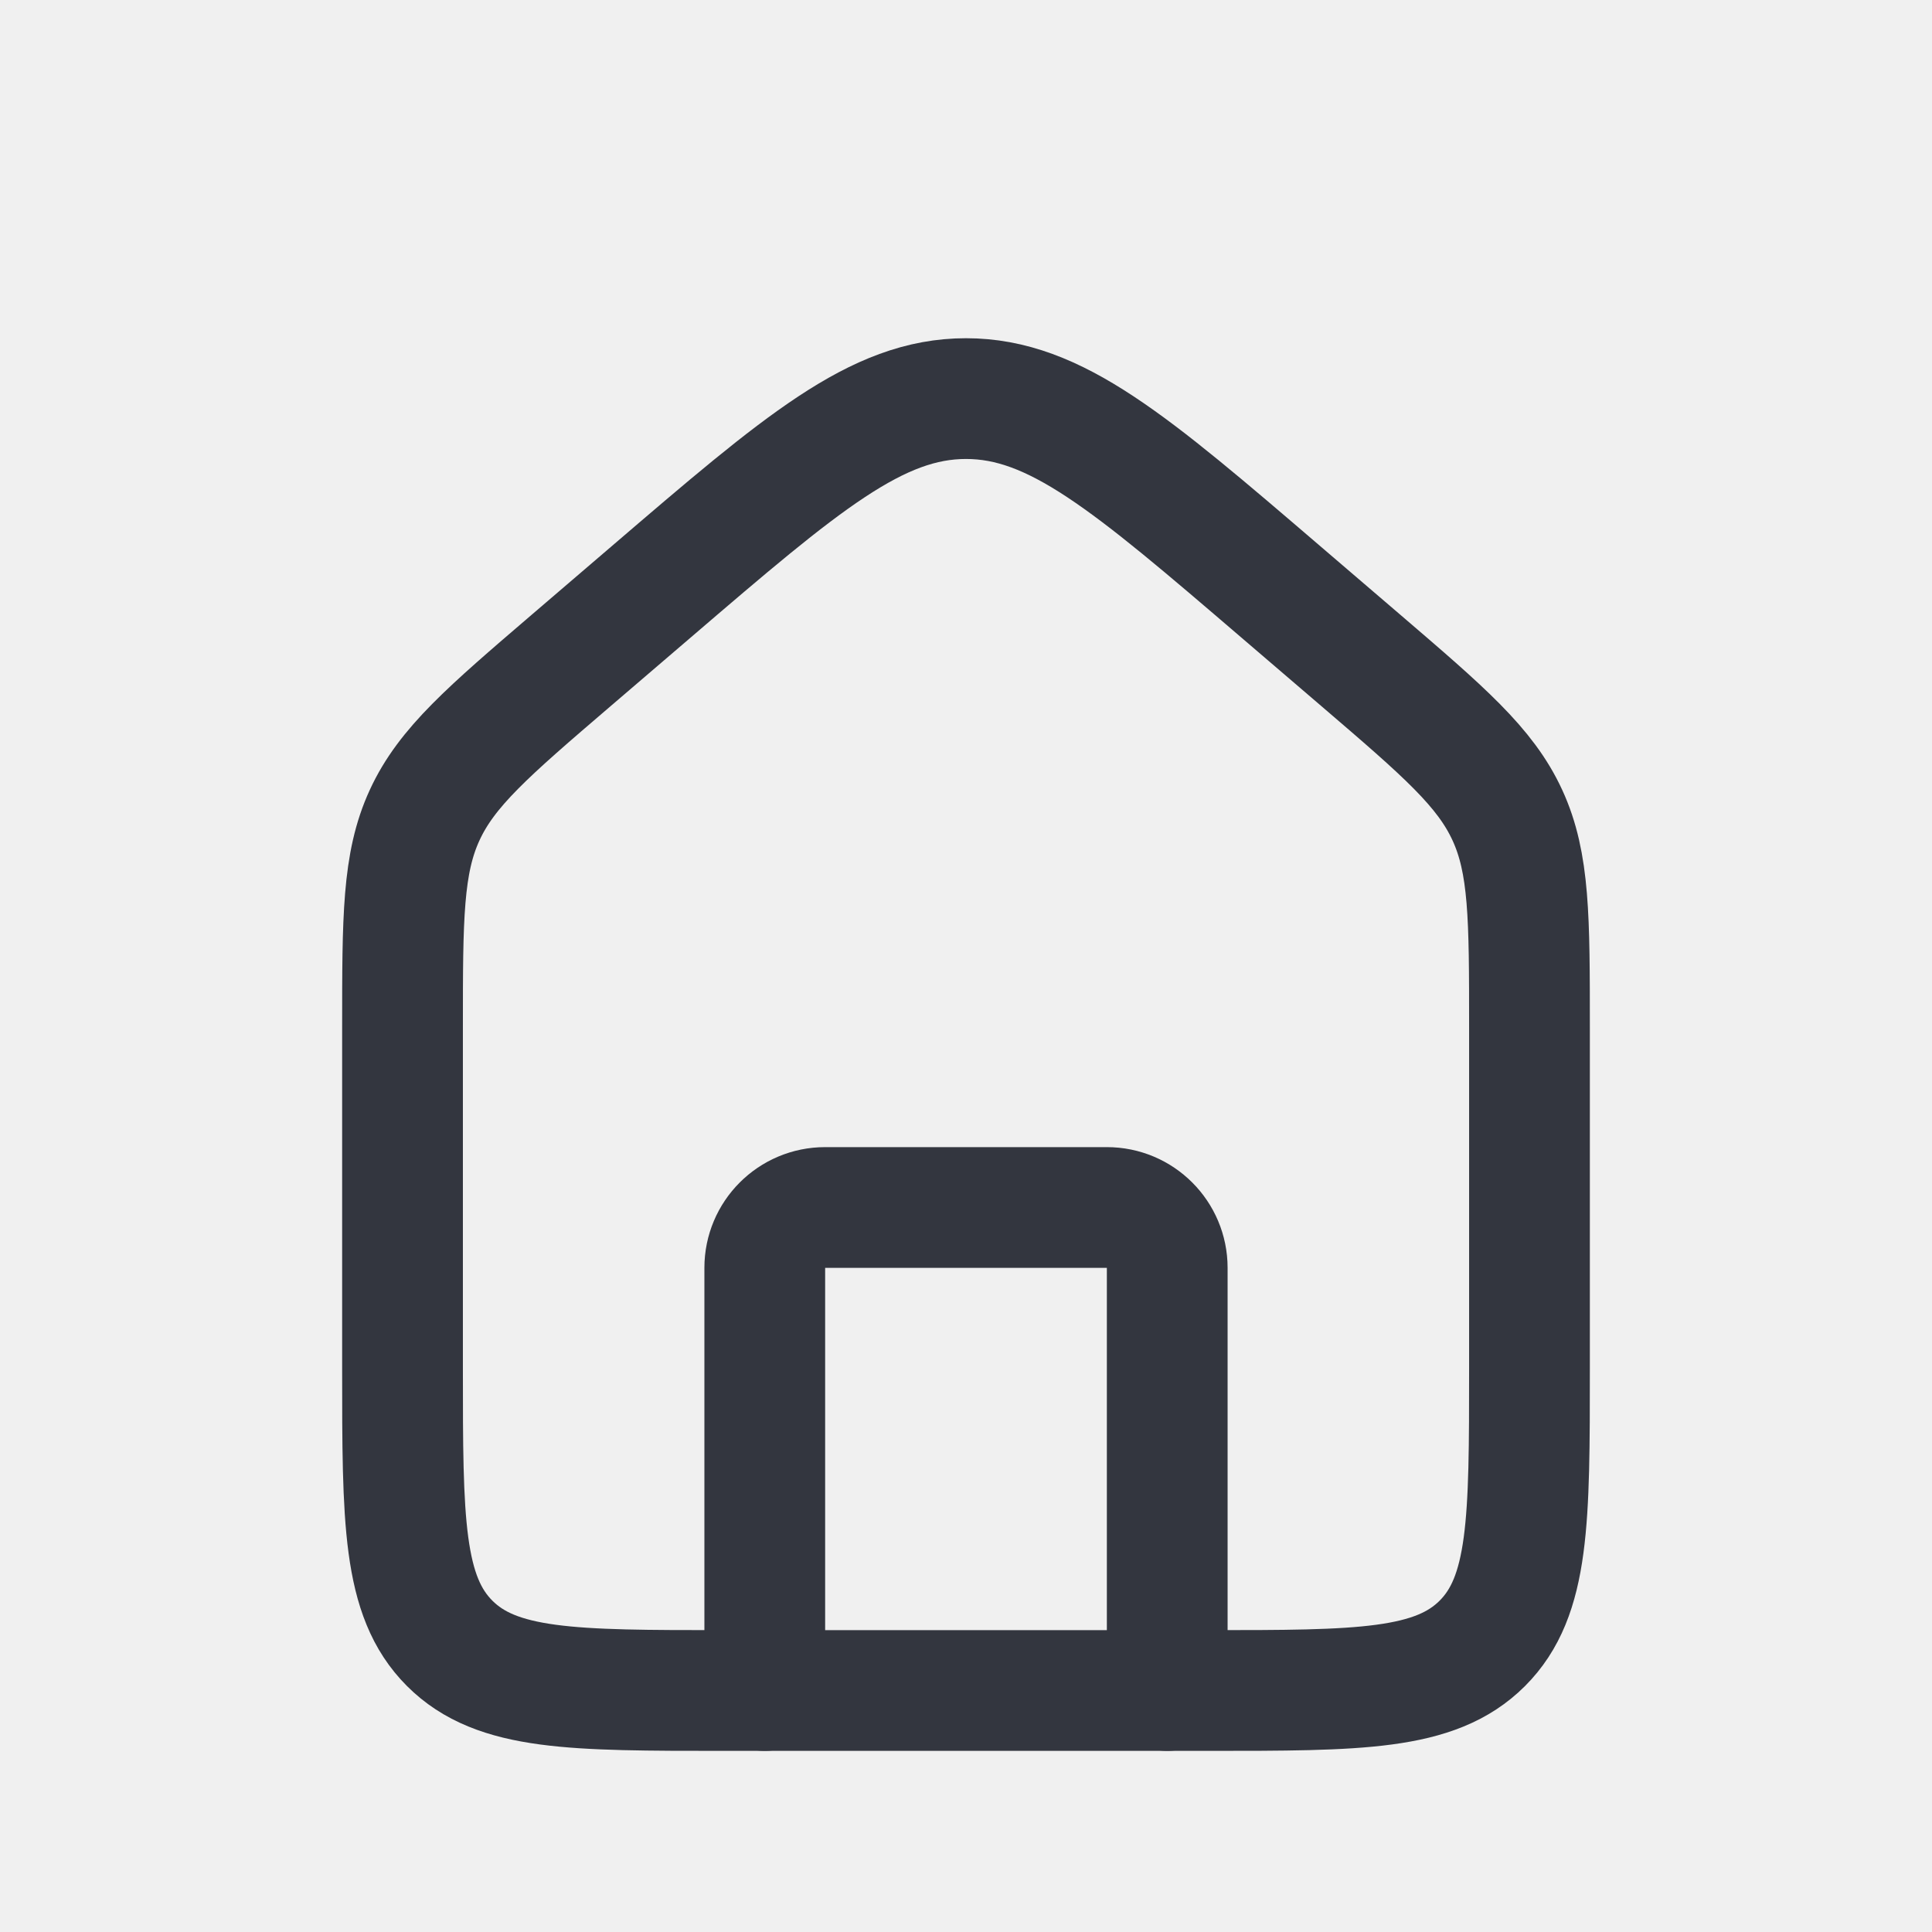
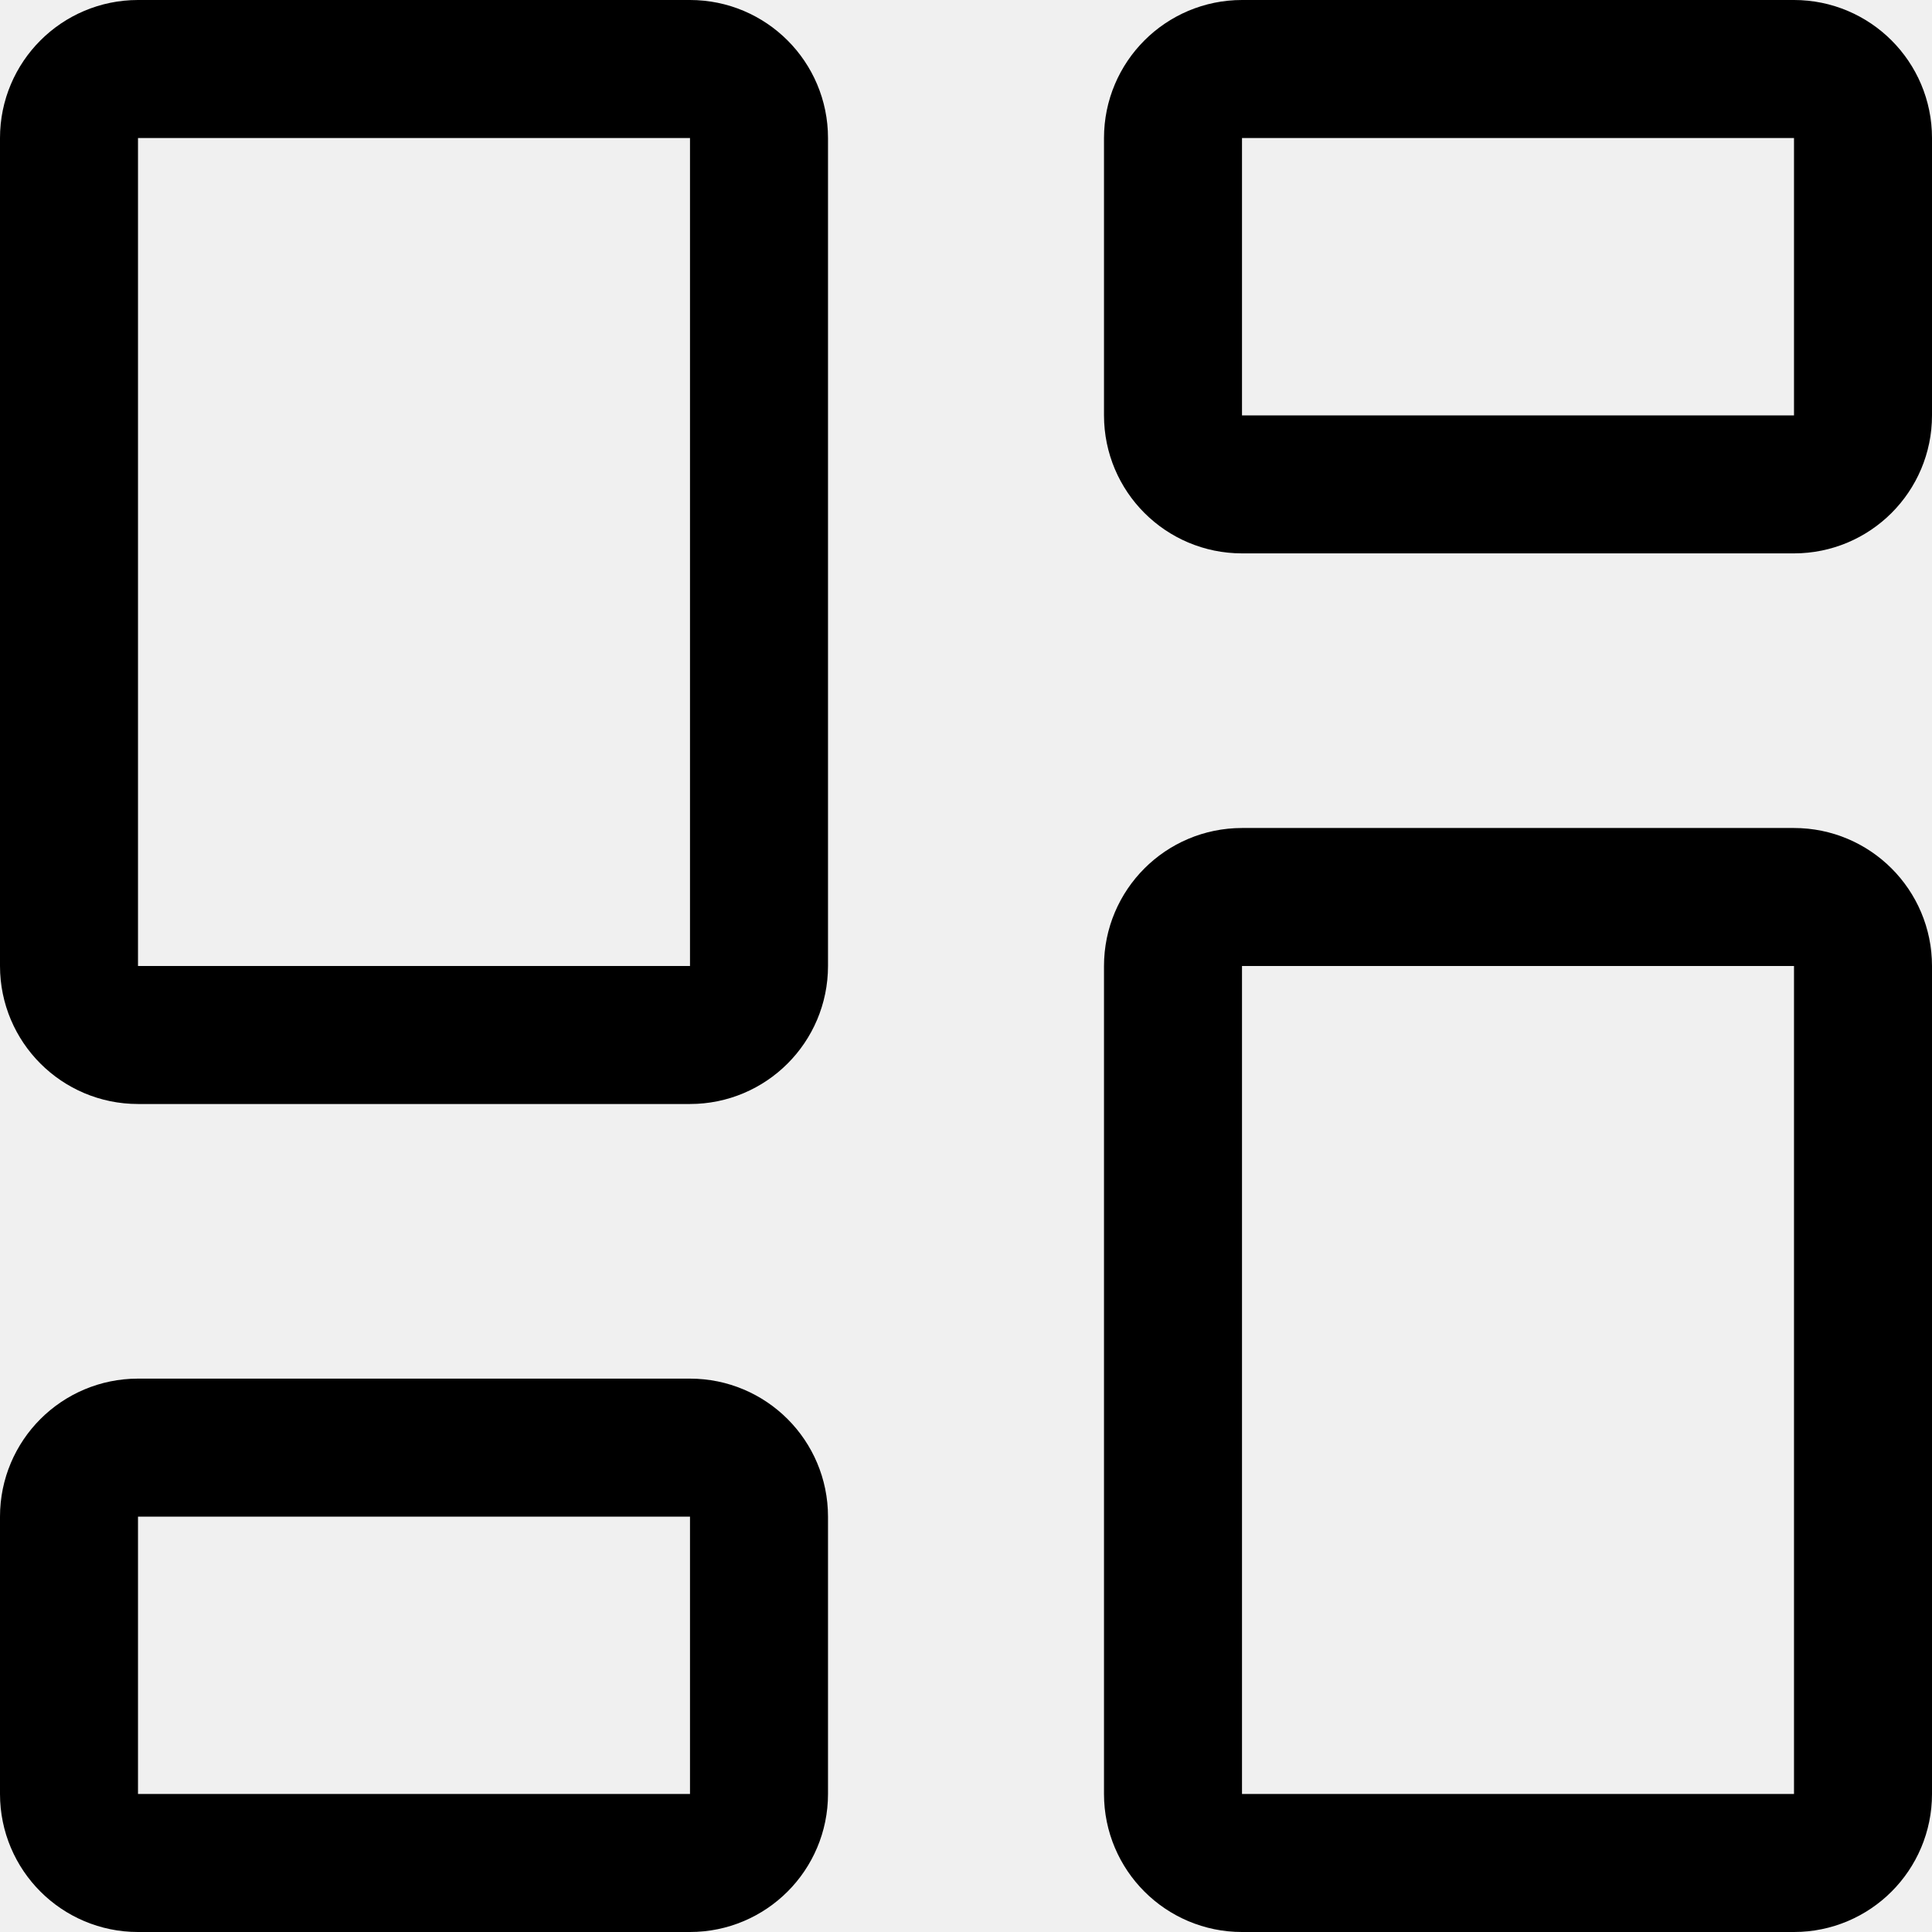
- <svg xmlns="http://www.w3.org/2000/svg" width="32" height="32" viewBox="0 0 32 32" fill="none">
-   <path d="M6.667 17.013C6.667 15.203 6.667 14.297 7.033 13.502C7.399 12.706 8.086 12.117 9.46 10.939L10.794 9.796C13.278 7.666 14.52 6.602 16 6.602C17.48 6.602 18.722 7.666 21.206 9.796L22.54 10.939C23.914 12.117 24.601 12.706 24.967 13.502C25.333 14.297 25.333 15.203 25.333 17.013V22.667C25.333 25.181 25.333 26.438 24.552 27.219C23.771 28 22.514 28 20 28H12C9.486 28 8.229 28 7.448 27.219C6.667 26.438 6.667 25.181 6.667 22.667V17.013Z" stroke="#33363F" stroke-width="2" />
-   <path d="M19.333 28V21C19.333 20.448 18.886 20 18.333 20H13.667C13.114 20 12.667 20.448 12.667 21V28" stroke="#33363F" stroke-width="2" stroke-linecap="round" stroke-linejoin="round" />
+ <svg xmlns="http://www.w3.org/2000/svg" width="14" height="14" viewBox="0 0 14 14" fill="none">
+   <g clip-path="url(#clip0_298_1072)">
+     <path d="M13 6.5H9C8.724 6.5 8.5 6.724 8.5 7V13C8.5 13.276 8.724 13.5 9 13.5H13C13.276 13.5 13.5 13.276 13.5 13V7C13.5 6.724 13.276 6.5 13 6.5Z" stroke="black" stroke-linecap="round" stroke-linejoin="round" />
+     <path d="M13 0.5H9C8.724 0.5 8.5 0.724 8.5 1V3.01C8.5 3.286 8.724 3.51 9 3.51H13C13.276 3.51 13.5 3.286 13.5 3.01V1C13.5 0.724 13.276 0.5 13 0.5Z" stroke="black" stroke-linecap="round" stroke-linejoin="round" />
+     <path d="M5 0.5H1C0.724 0.5 0.5 0.724 0.5 1V7C0.5 7.276 0.724 7.5 1 7.5H5C5.276 7.5 5.5 7.276 5.5 7V1C5.5 0.724 5.276 0.5 5 0.5Z" stroke="black" stroke-linecap="round" stroke-linejoin="round" />
+     <path d="M5 10.49H1C0.724 10.49 0.5 10.714 0.5 10.99V13C0.5 13.276 0.724 13.5 1 13.5H5C5.276 13.5 5.5 13.276 5.5 13V10.99C5.5 10.714 5.276 10.49 5 10.49Z" stroke="black" stroke-linecap="round" stroke-linejoin="round" />
+   </g>
+   <defs>
+     <clipPath id="clip0_298_1072">
+       <rect width="14" height="14" fill="white" />
+     </clipPath>
+   </defs>
</svg>
